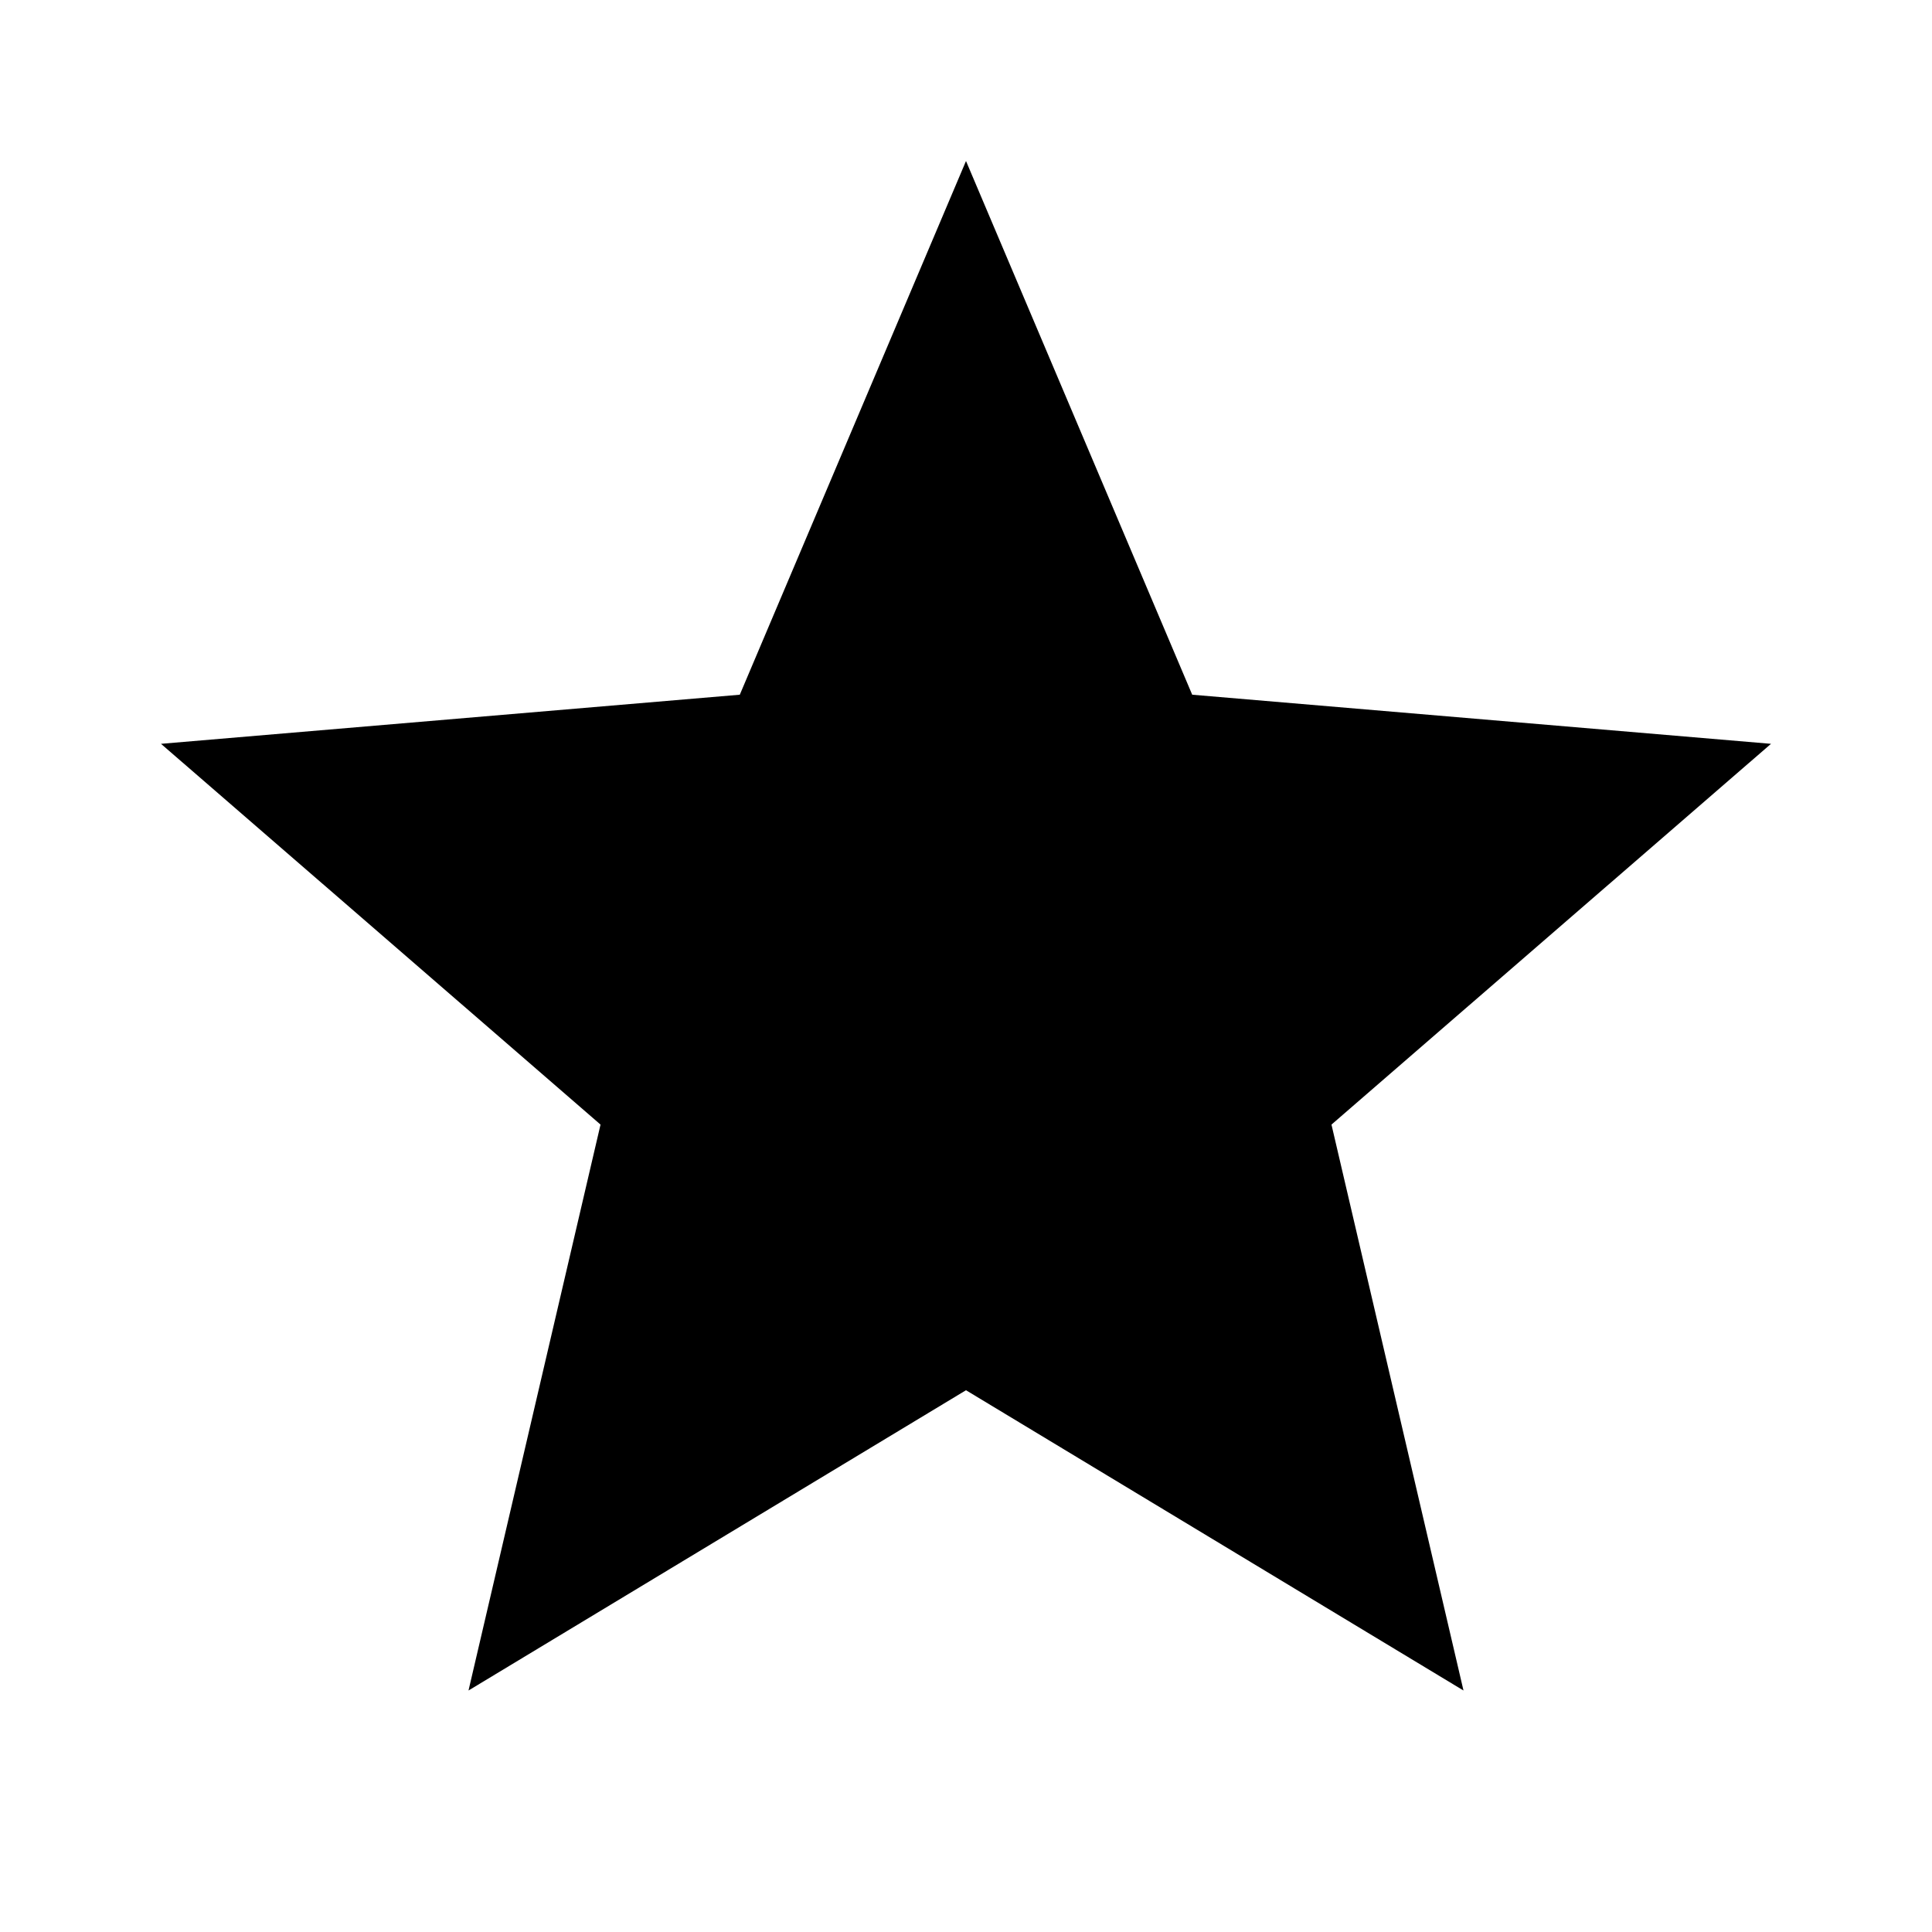
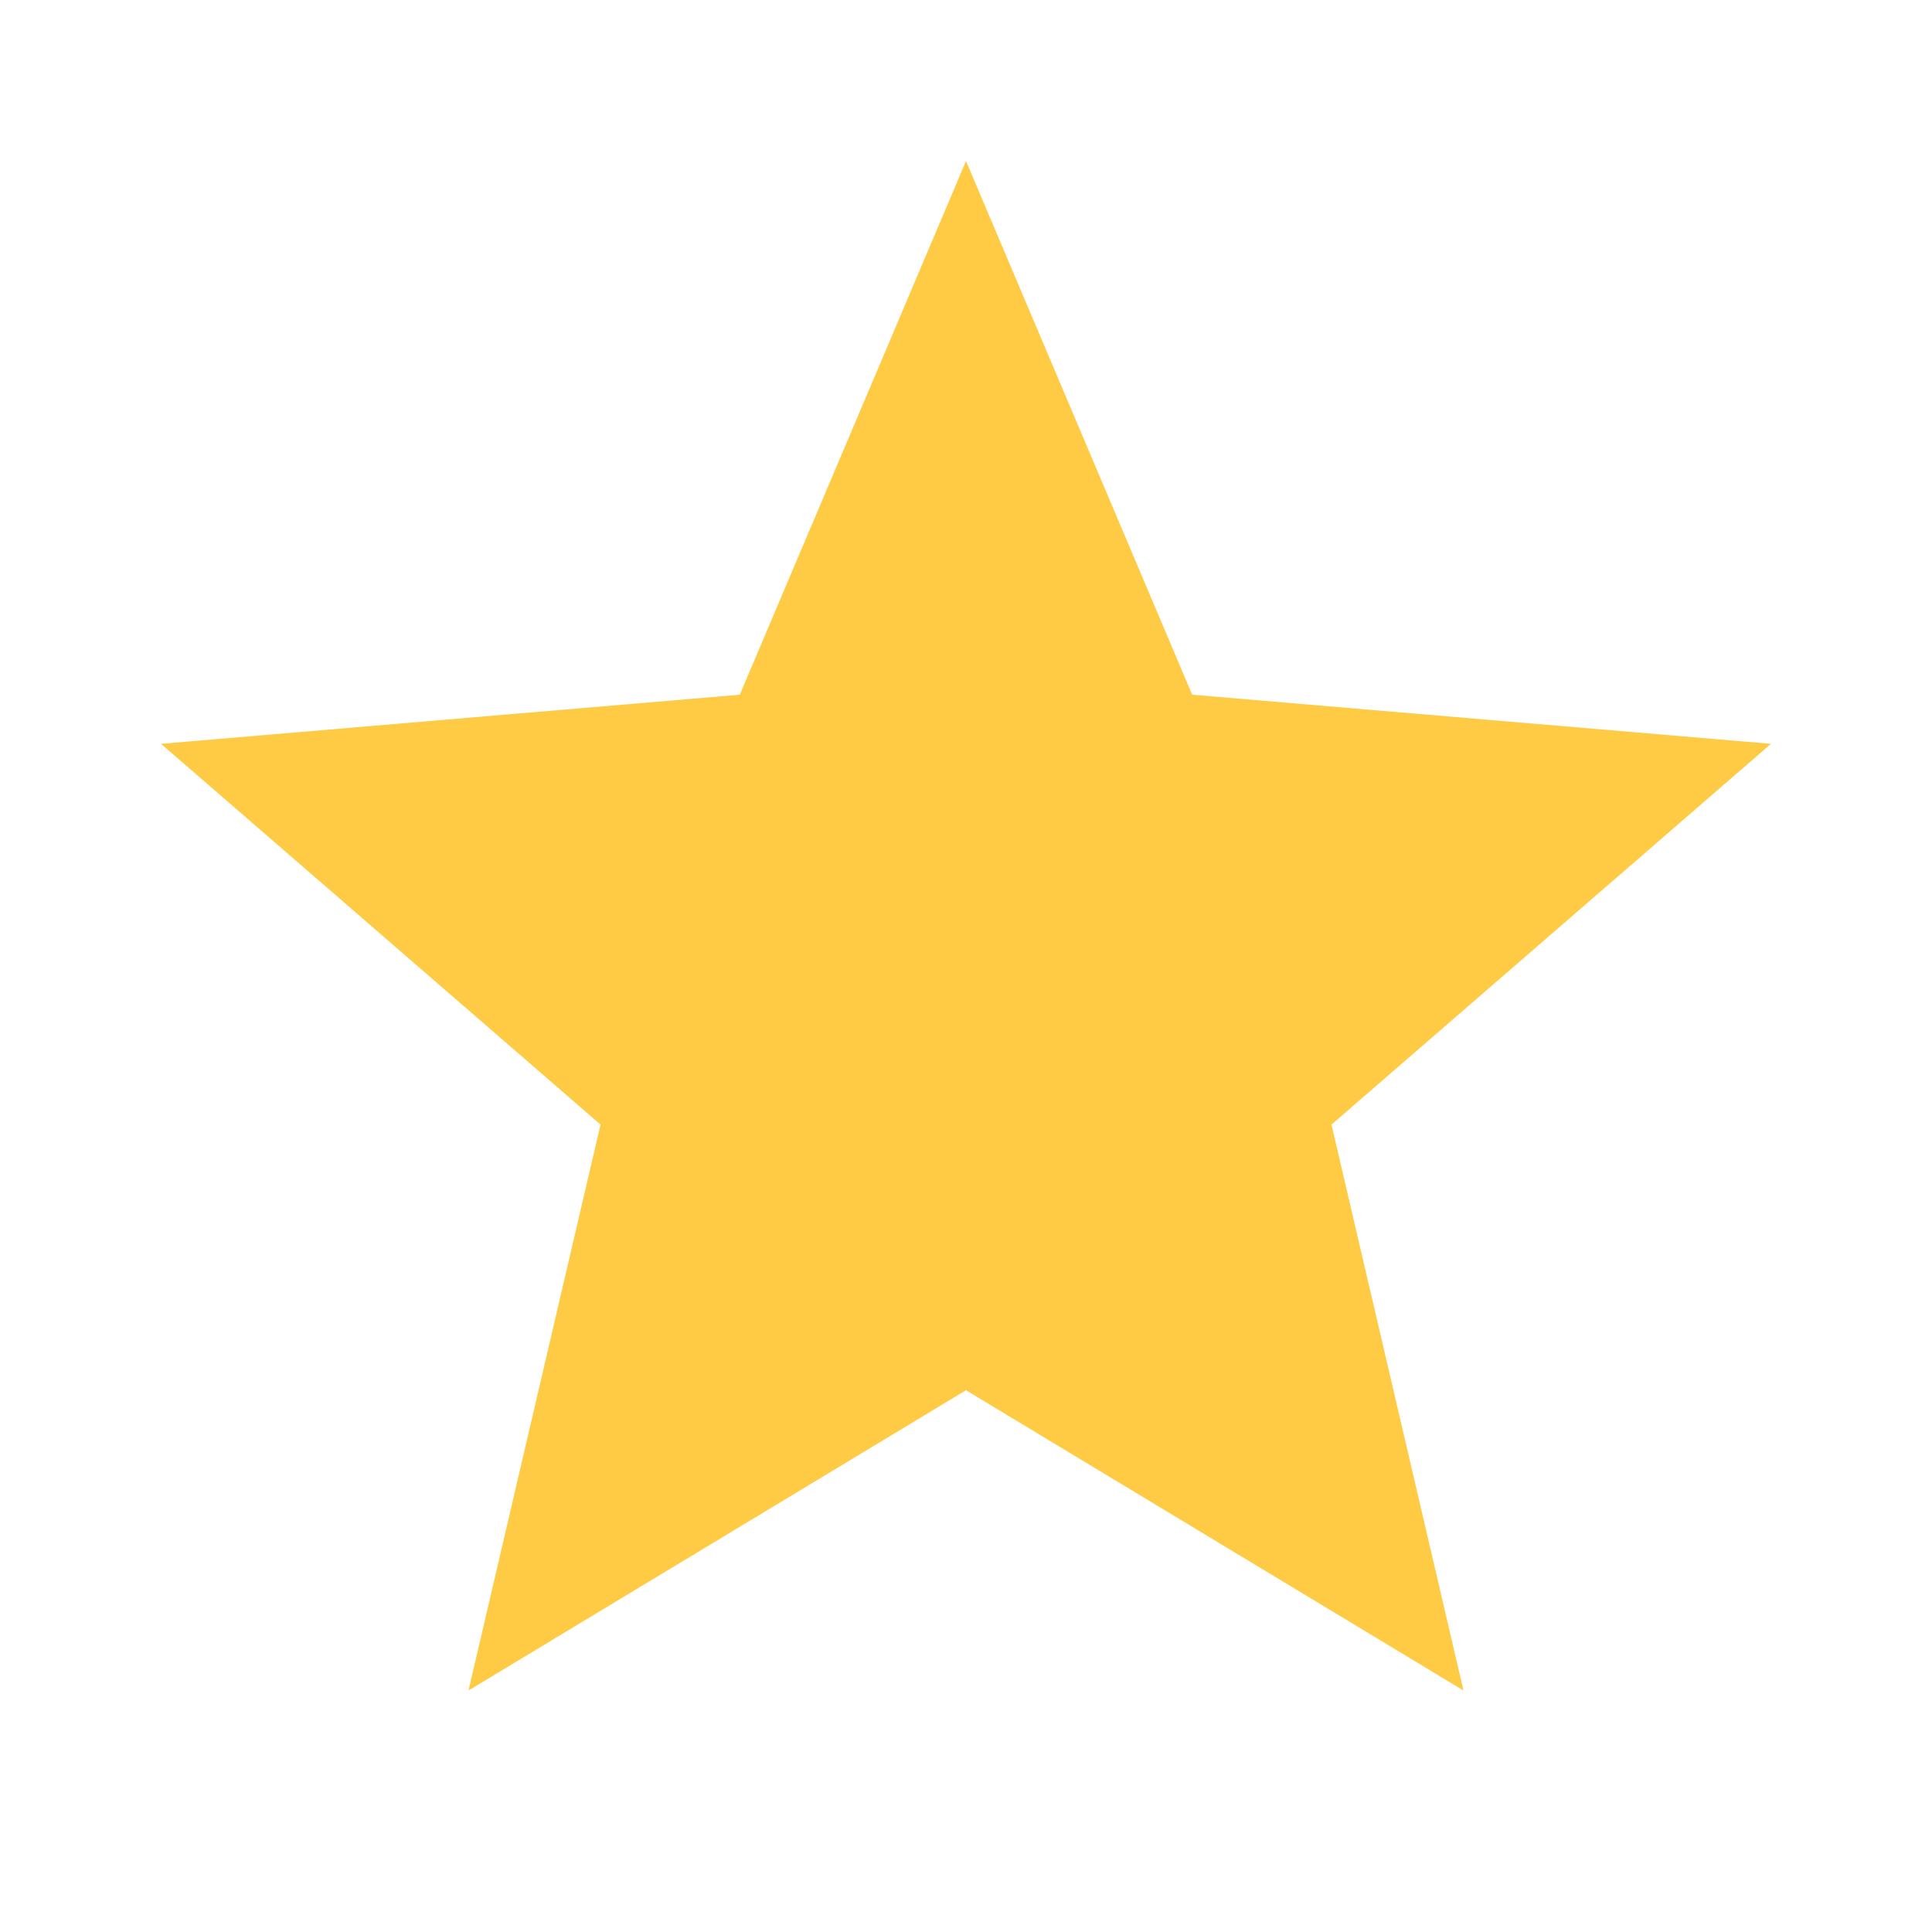
<svg xmlns="http://www.w3.org/2000/svg" width="24" height="24" viewBox="0 0 24 24" fill="none">
-   <path d="M12 17.27L18.18 21L16.54 13.97L22 9.24L14.81 8.63L12 2L9.19 8.63L2 9.24L7.46 13.97L5.82 21L12 17.27Z" fill="black" />
+   <path d="M12 17.27L18.18 21L16.54 13.97L22 9.24L14.81 8.63L12 2L9.19 8.63L2 9.24L7.46 13.97L5.82 21L12 17.27Z" fill="#FFCB44" />
</svg>
